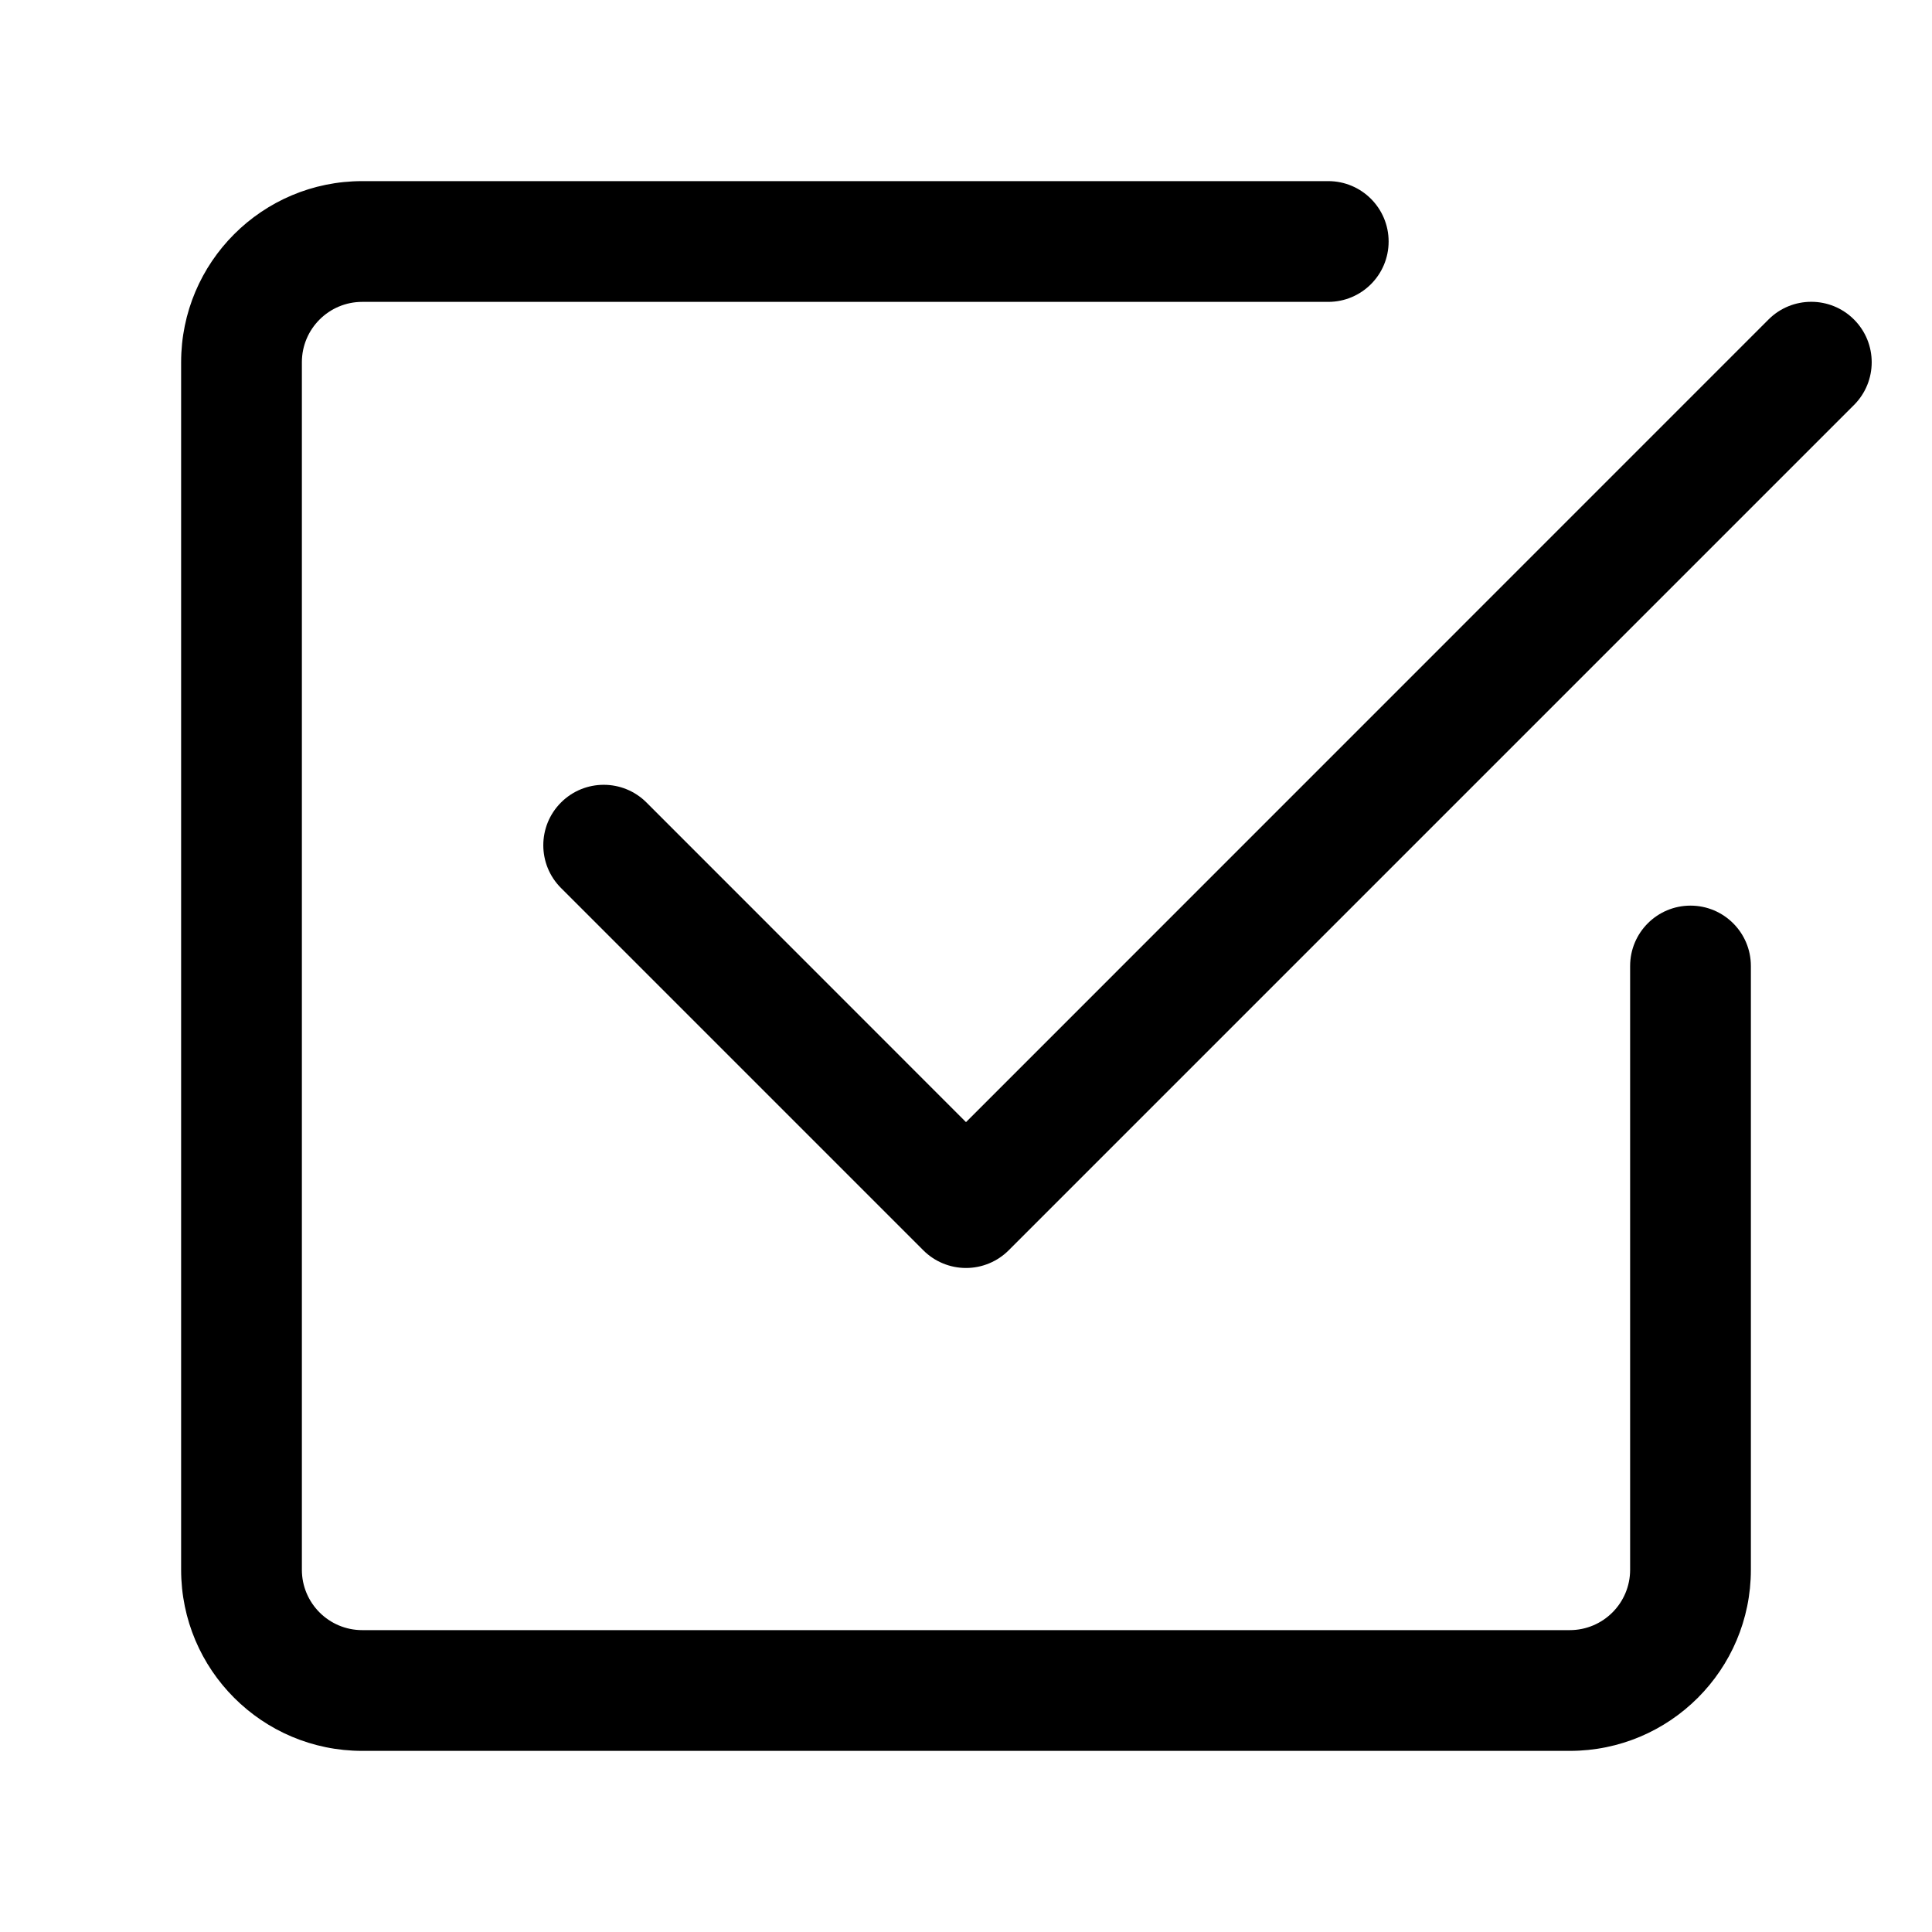
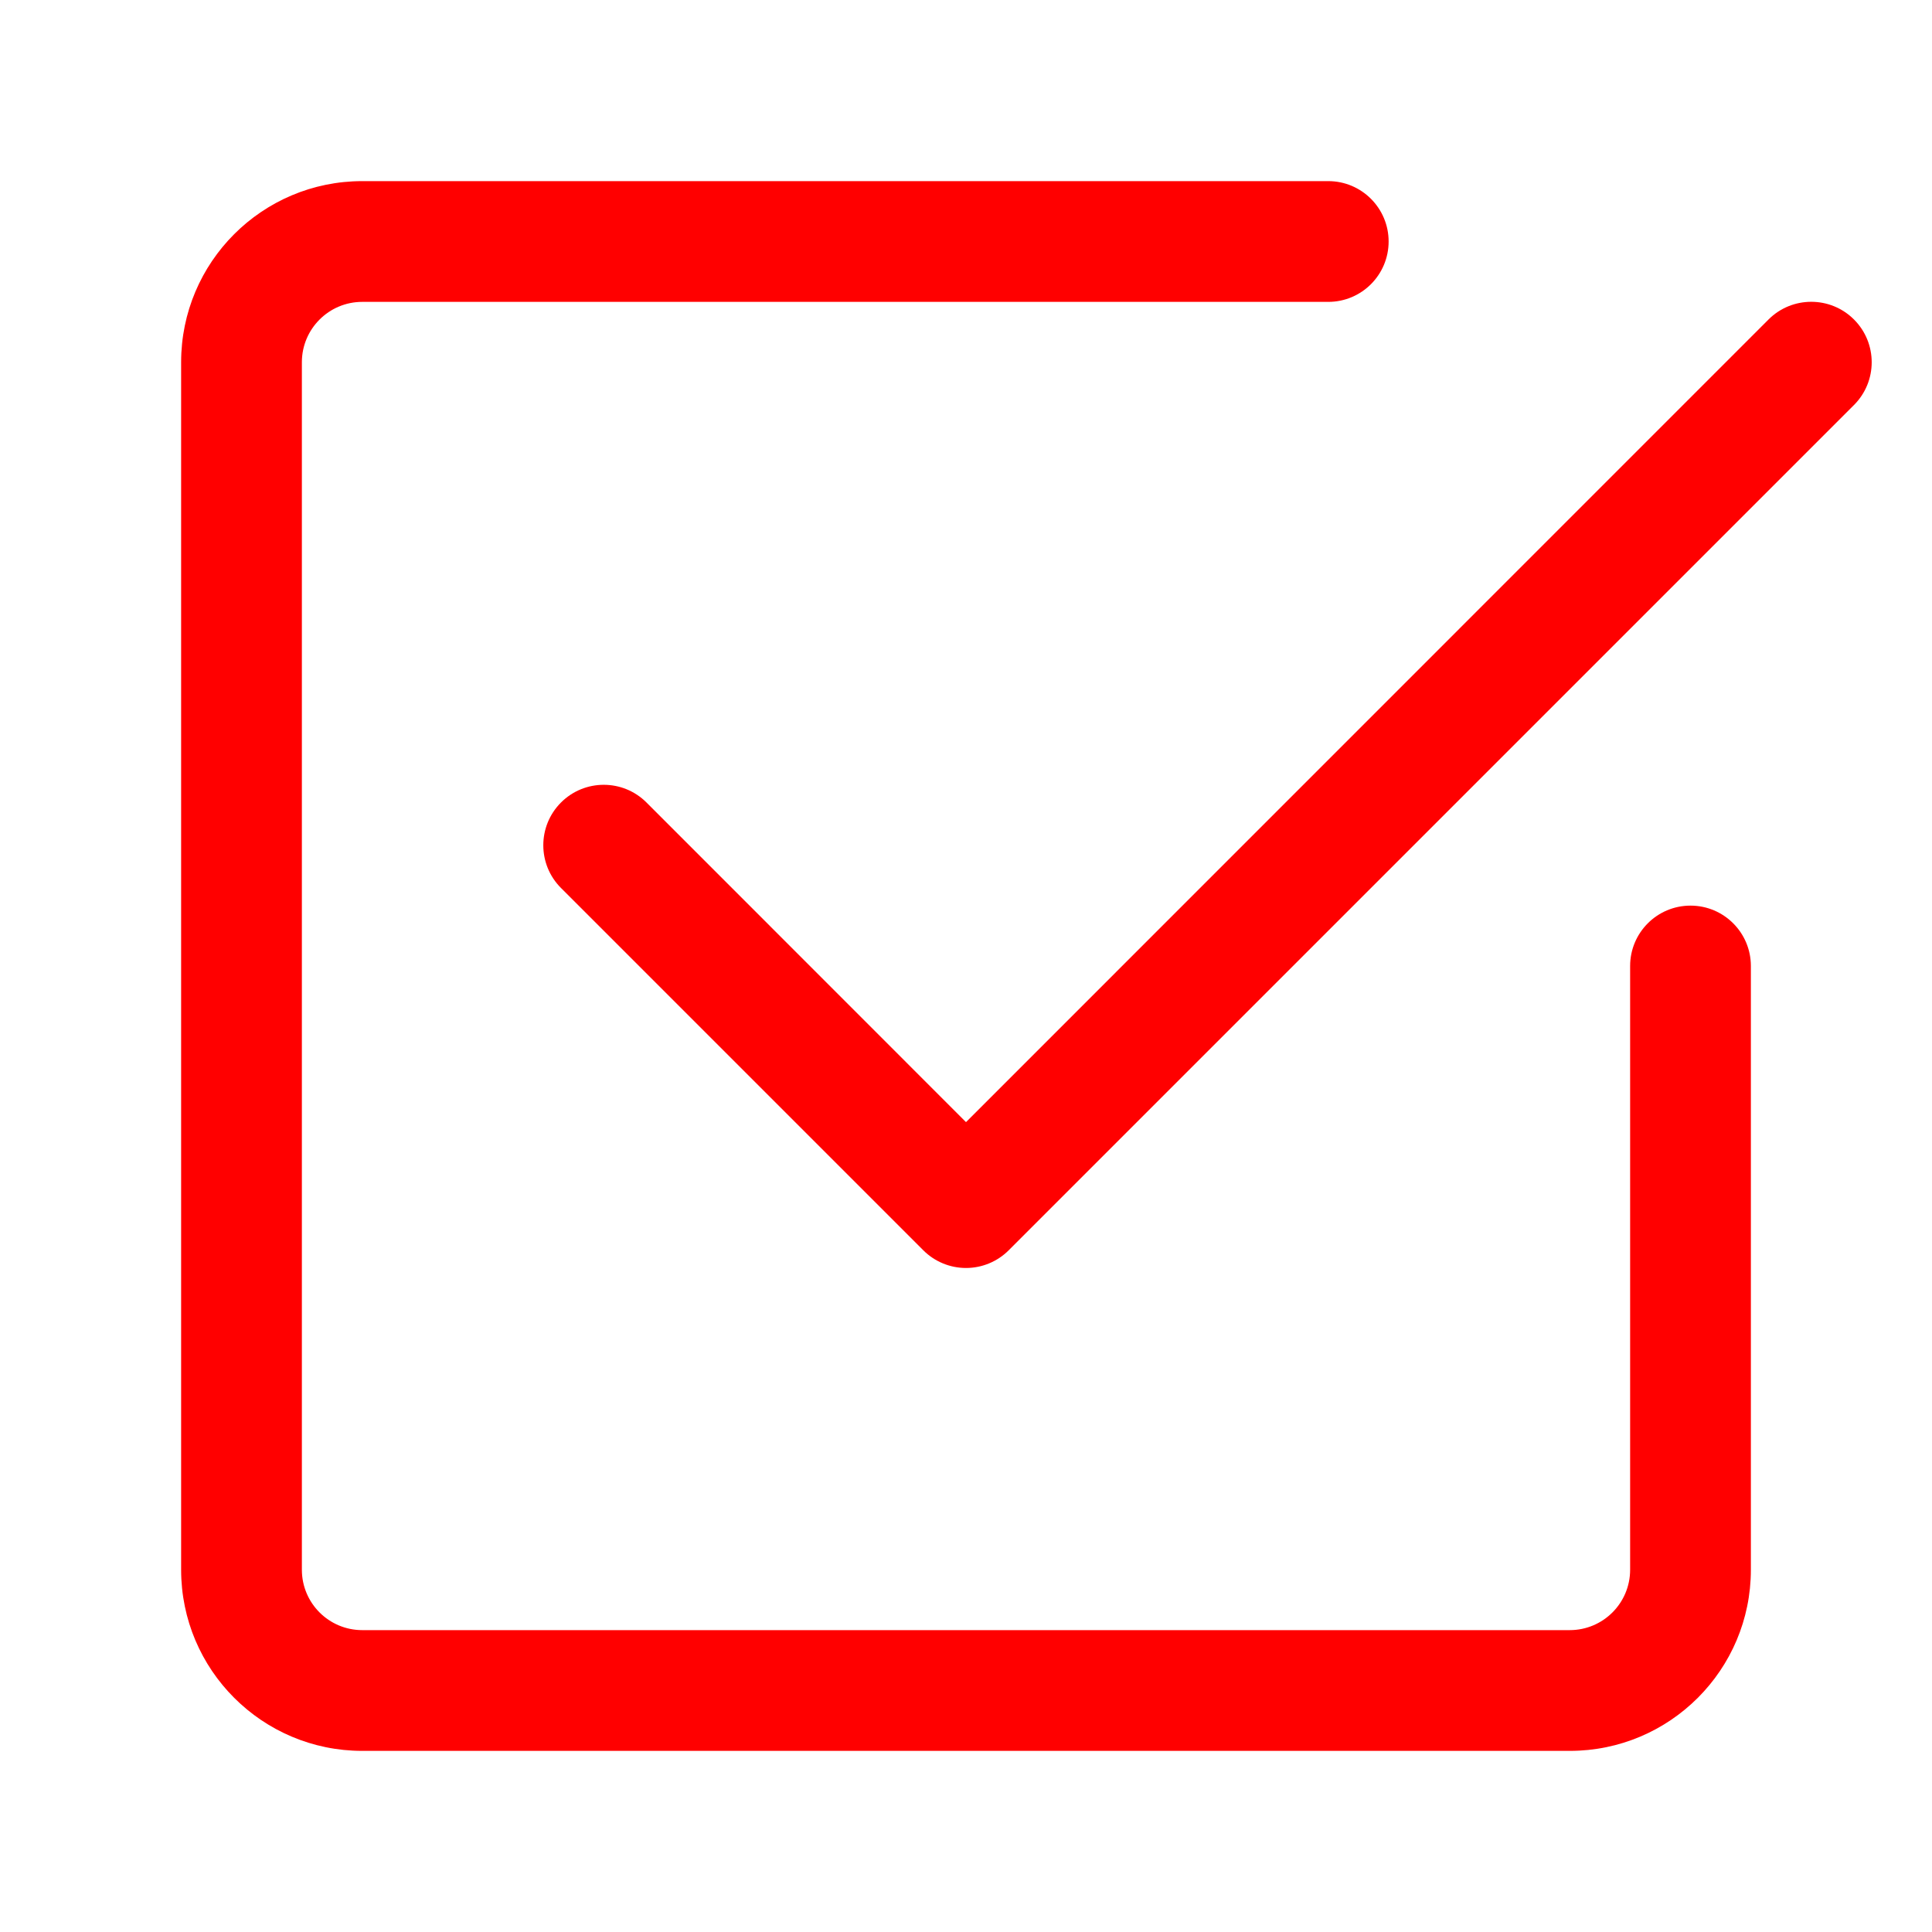
<svg xmlns="http://www.w3.org/2000/svg" width="16" height="16" fill="currentColor" class="bi bi-check2-square" viewBox="0 0 16 16">
-   <path d="M3 14.5A1.5 1.5 0 0 1 1.5 13V3A1.5 1.5 0 0 1 3 1.5h8a.5.5 0 0 1 0 1H3a.5.5 0 0 0-.5.5v10a.5.5 0 0 0 .5.5h10a.5.5 0 0 0 .5-.5V8a.5.5 0 0 1 1 0v5a1.5 1.5 0 0 1-1.5 1.5z" />
-   <path d="m8.354 10.354 7-7a.5.5 0 0 0-.708-.708L8 9.293 5.354 6.646a.5.5 0 1 0-.708.708l3 3a.5.5 0 0 0 .708 0" />
+   <path fill="red" d="M3 14.5A1.5 1.5 0 0 1 1.5 13V3A1.5 1.5 0 0 1 3 1.5h8a.5.5 0 0 1 0 1H3a.5.5 0 0 0-.5.5v10a.5.5 0 0 0 .5.5h10a.5.5 0 0 0 .5-.5V8a.5.5 0 0 1 1 0v5a1.5 1.5 0 0 1-1.5 1.5z" />
+   <path fill="red" d="m8.354 10.354 7-7a.5.5 0 0 0-.708-.708L8 9.293 5.354 6.646a.5.5 0 1 0-.708.708l3 3a.5.5 0 0 0 .708 0" />
</svg>
